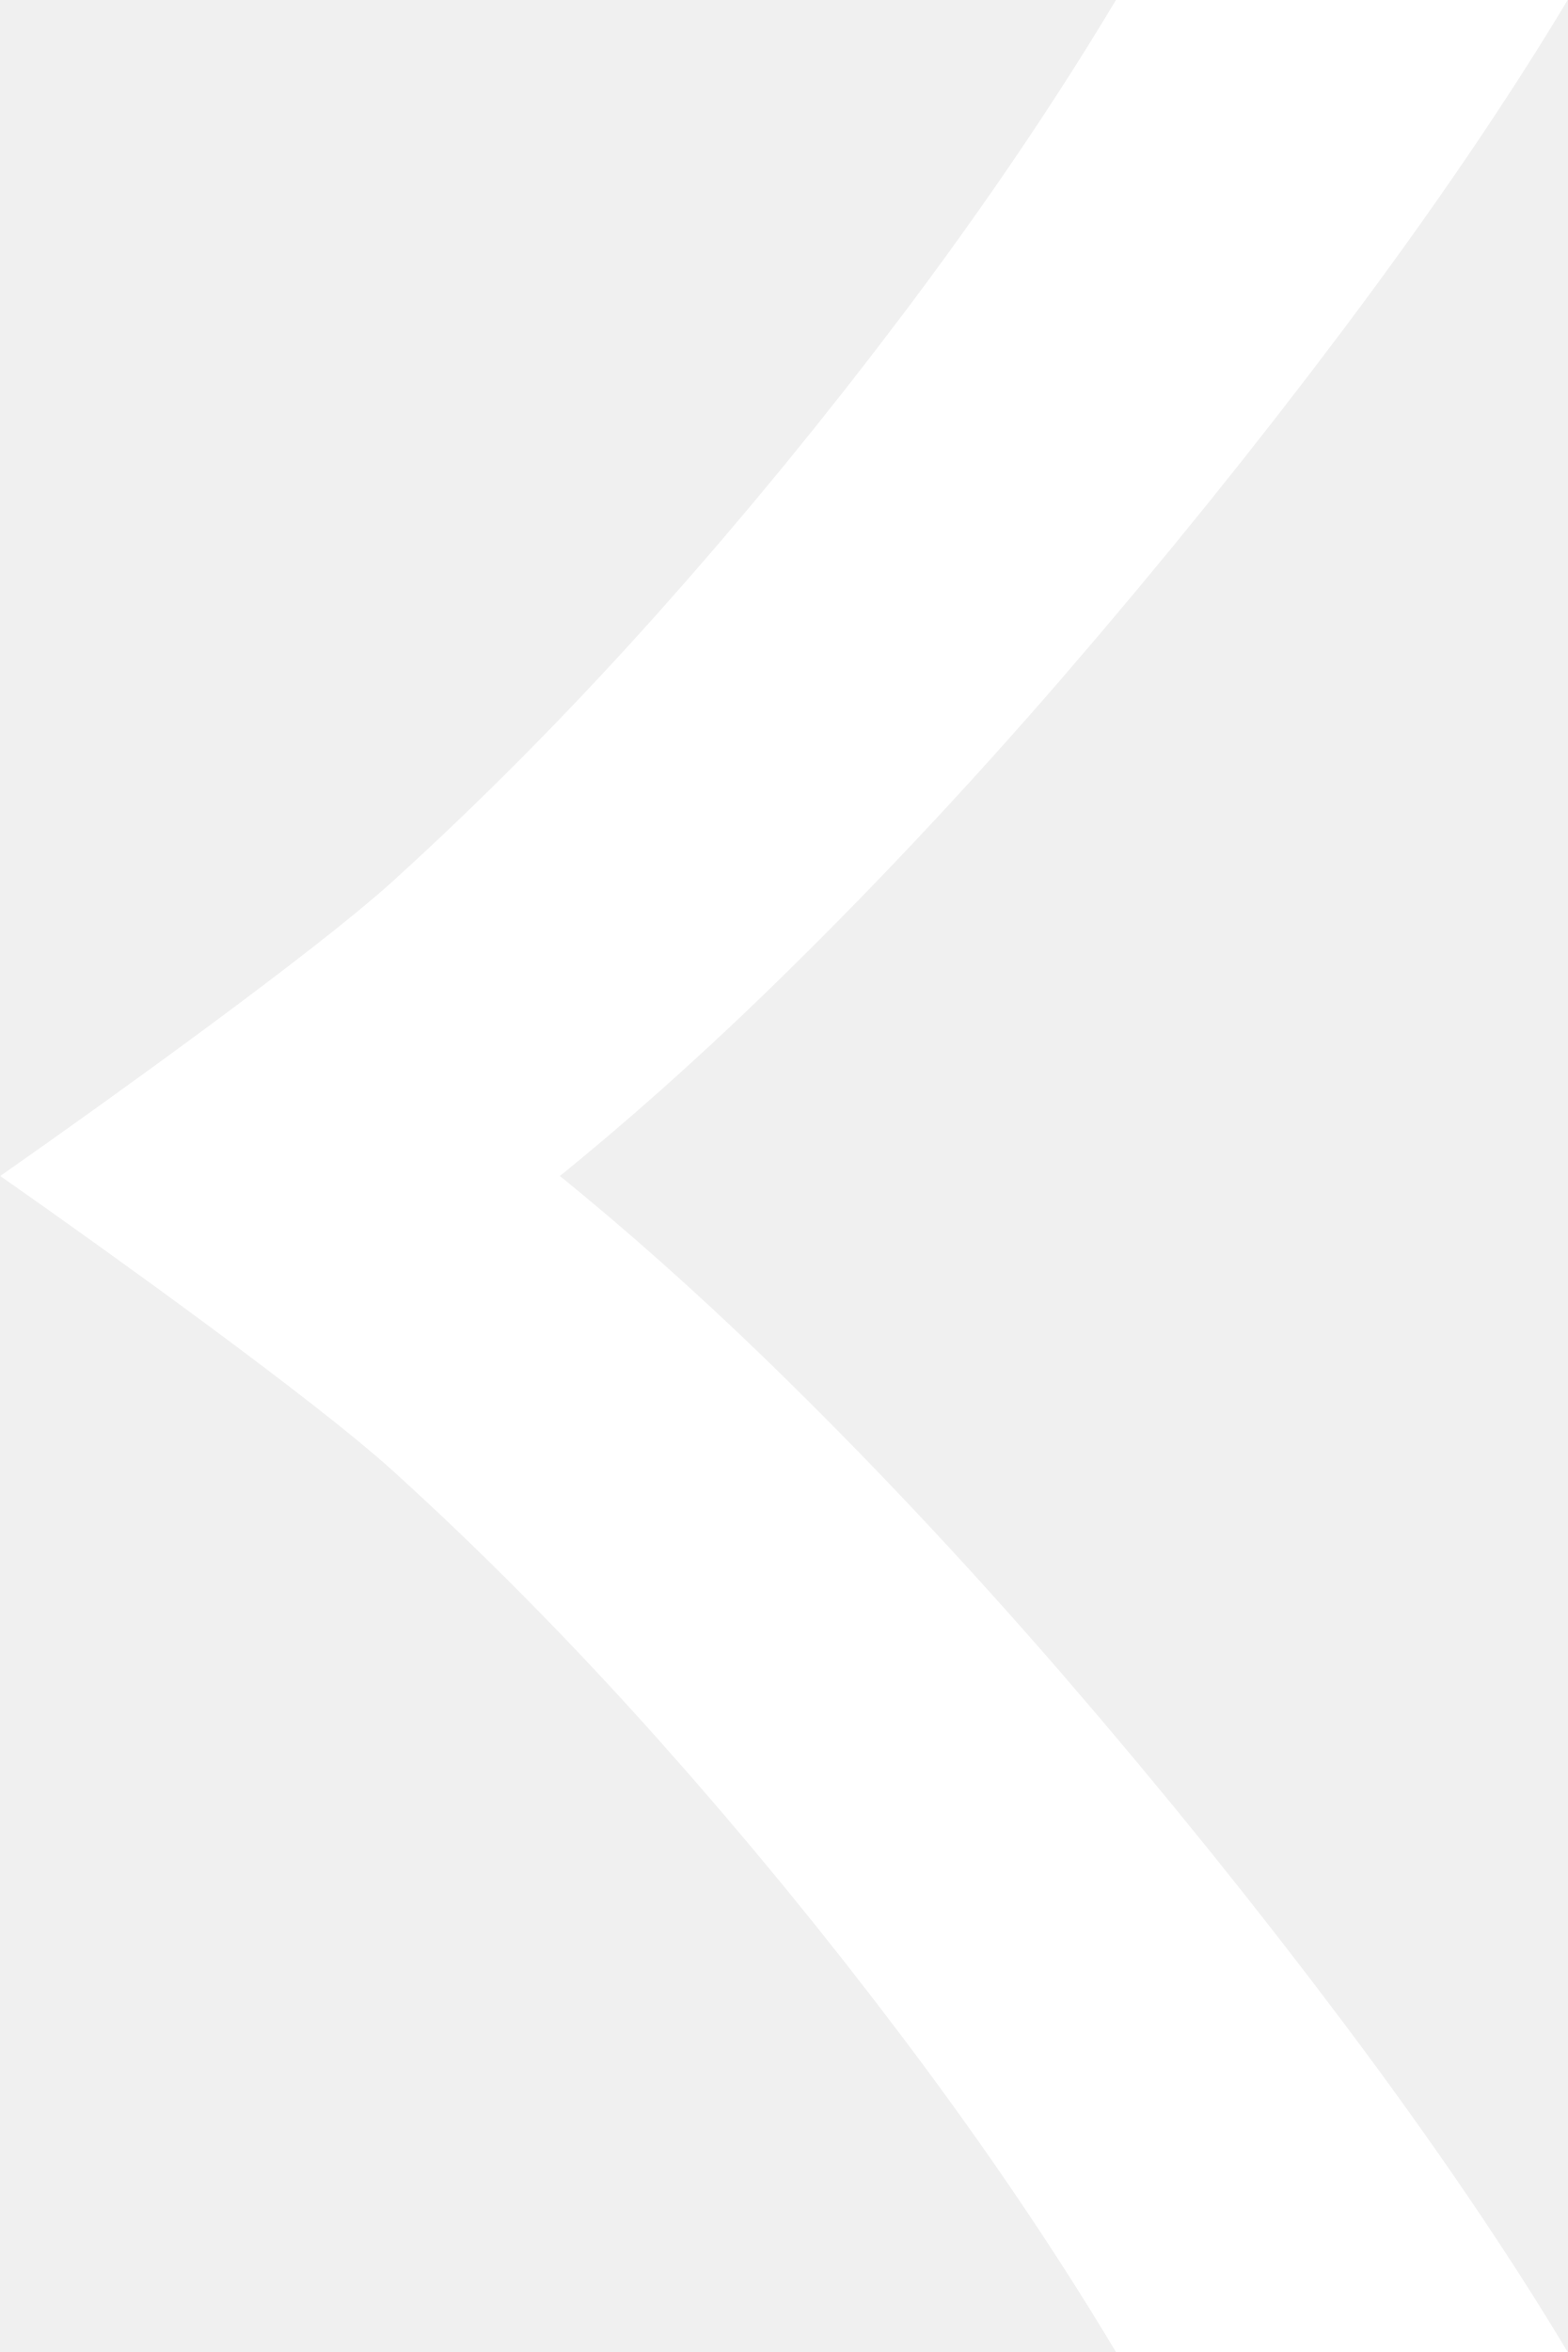
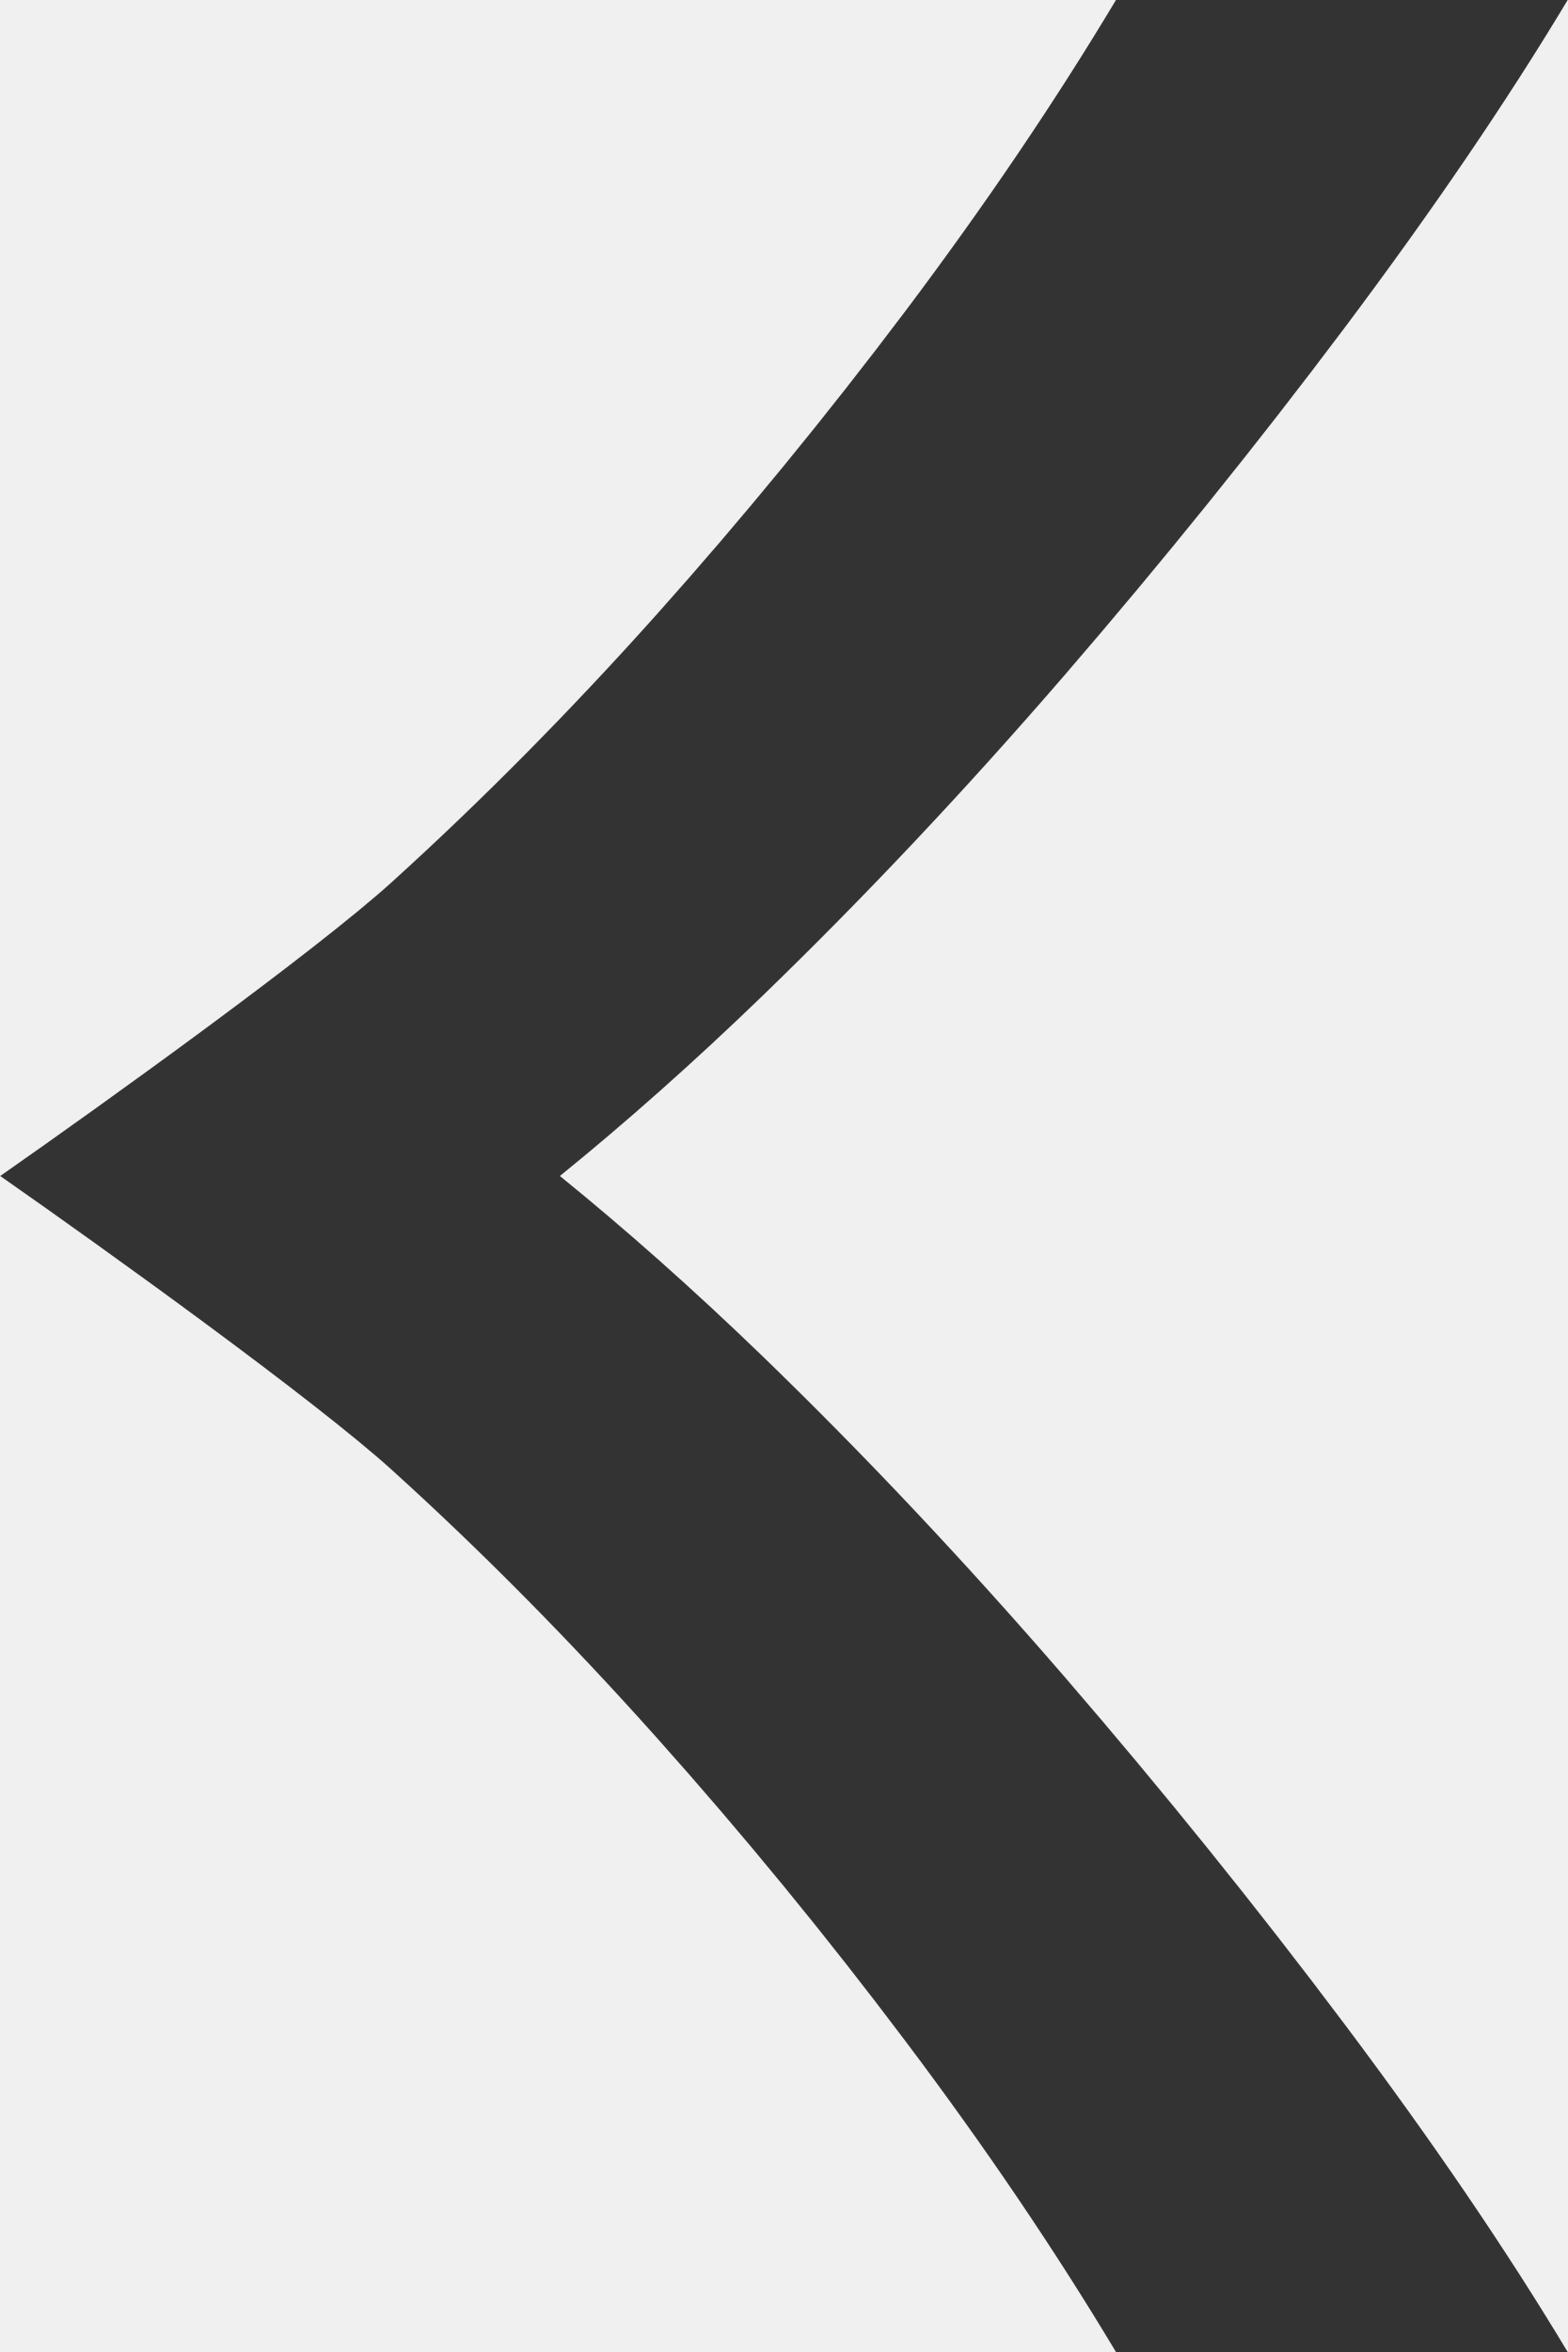
- <svg xmlns="http://www.w3.org/2000/svg" enable-background="new 0 0 14 21" width="100%" height="100%" viewBox="0 0 66.667 100" version="1.1" y="0px" x="0px">
-   <g transform="scale(4.761905,4.761905)">
-     <path fill="#FFF" d="M0,10.501c0.001,0,0.001-0.001,0.002-0.001-0.001,0-0.001-0.001-0.002-0.001v0.002zm9.503,4.466c-0.883-1.021-1.778-1.972-2.687-2.852-0.628-0.607-1.233-1.142-1.816-1.615,0.583-0.473,1.188-1.008,1.816-1.615,0.909-0.88,1.804-1.83,2.687-2.852,0.882-1.022,1.716-2.056,2.503-3.104,0.786-1.048,1.451-2.024,1.994-2.929h-4.034c-0.542,0.905-1.168,1.83-1.878,2.774-0.711,0.944-1.452,1.849-2.227,2.716-0.775,0.866-1.562,1.661-2.362,2.386-0.687,0.622-2.53,1.948-3.497,2.624,0.967,0.676,2.81,2.002,3.497,2.624,0.8,0.724,1.587,1.52,2.362,2.387,0.774,0.866,1.516,1.771,2.227,2.716,0.71,0.943,1.336,1.868,1.878,2.773h4.034c-0.543-0.905-1.208-1.882-1.994-2.929-0.787-1.048-1.621-2.082-2.503-3.104z" />
+ <svg xmlns="http://www.w3.org/2000/svg" id="svg2" version="1.1" height="100%" width="100%" enable-background="new 0 0 14 21" y="0px" x="0px" viewBox="0 0 66.667 100">
+   <g id="g4" fill="#333" transform="scale(4.761905,4.761905)">
+     <path id="path6" d="M0,10.501c0.001,0,0.001-0.001,0.002-0.001-0.001,0-0.001-0.001-0.002-0.001v0.002zm9.503,4.466c-0.883-1.021-1.778-1.972-2.687-2.852-0.628-0.607-1.233-1.142-1.816-1.615,0.583-0.473,1.188-1.008,1.816-1.615,0.909-0.88,1.804-1.83,2.687-2.852,0.882-1.022,1.716-2.056,2.503-3.104,0.786-1.048,1.451-2.024,1.994-2.929h-4.034c-0.542,0.905-1.168,1.83-1.878,2.774-0.711,0.944-1.452,1.849-2.227,2.716-0.775,0.866-1.562,1.661-2.362,2.386-0.687,0.622-2.53,1.948-3.497,2.624,0.967,0.676,2.81,2.002,3.497,2.624,0.8,0.724,1.587,1.52,2.362,2.387,0.774,0.866,1.516,1.771,2.227,2.716,0.71,0.943,1.336,1.868,1.878,2.773h4.034c-0.543-0.905-1.208-1.882-1.994-2.929-0.787-1.048-1.621-2.082-2.503-3.104z" fill="#333" />
  </g>
</svg>
